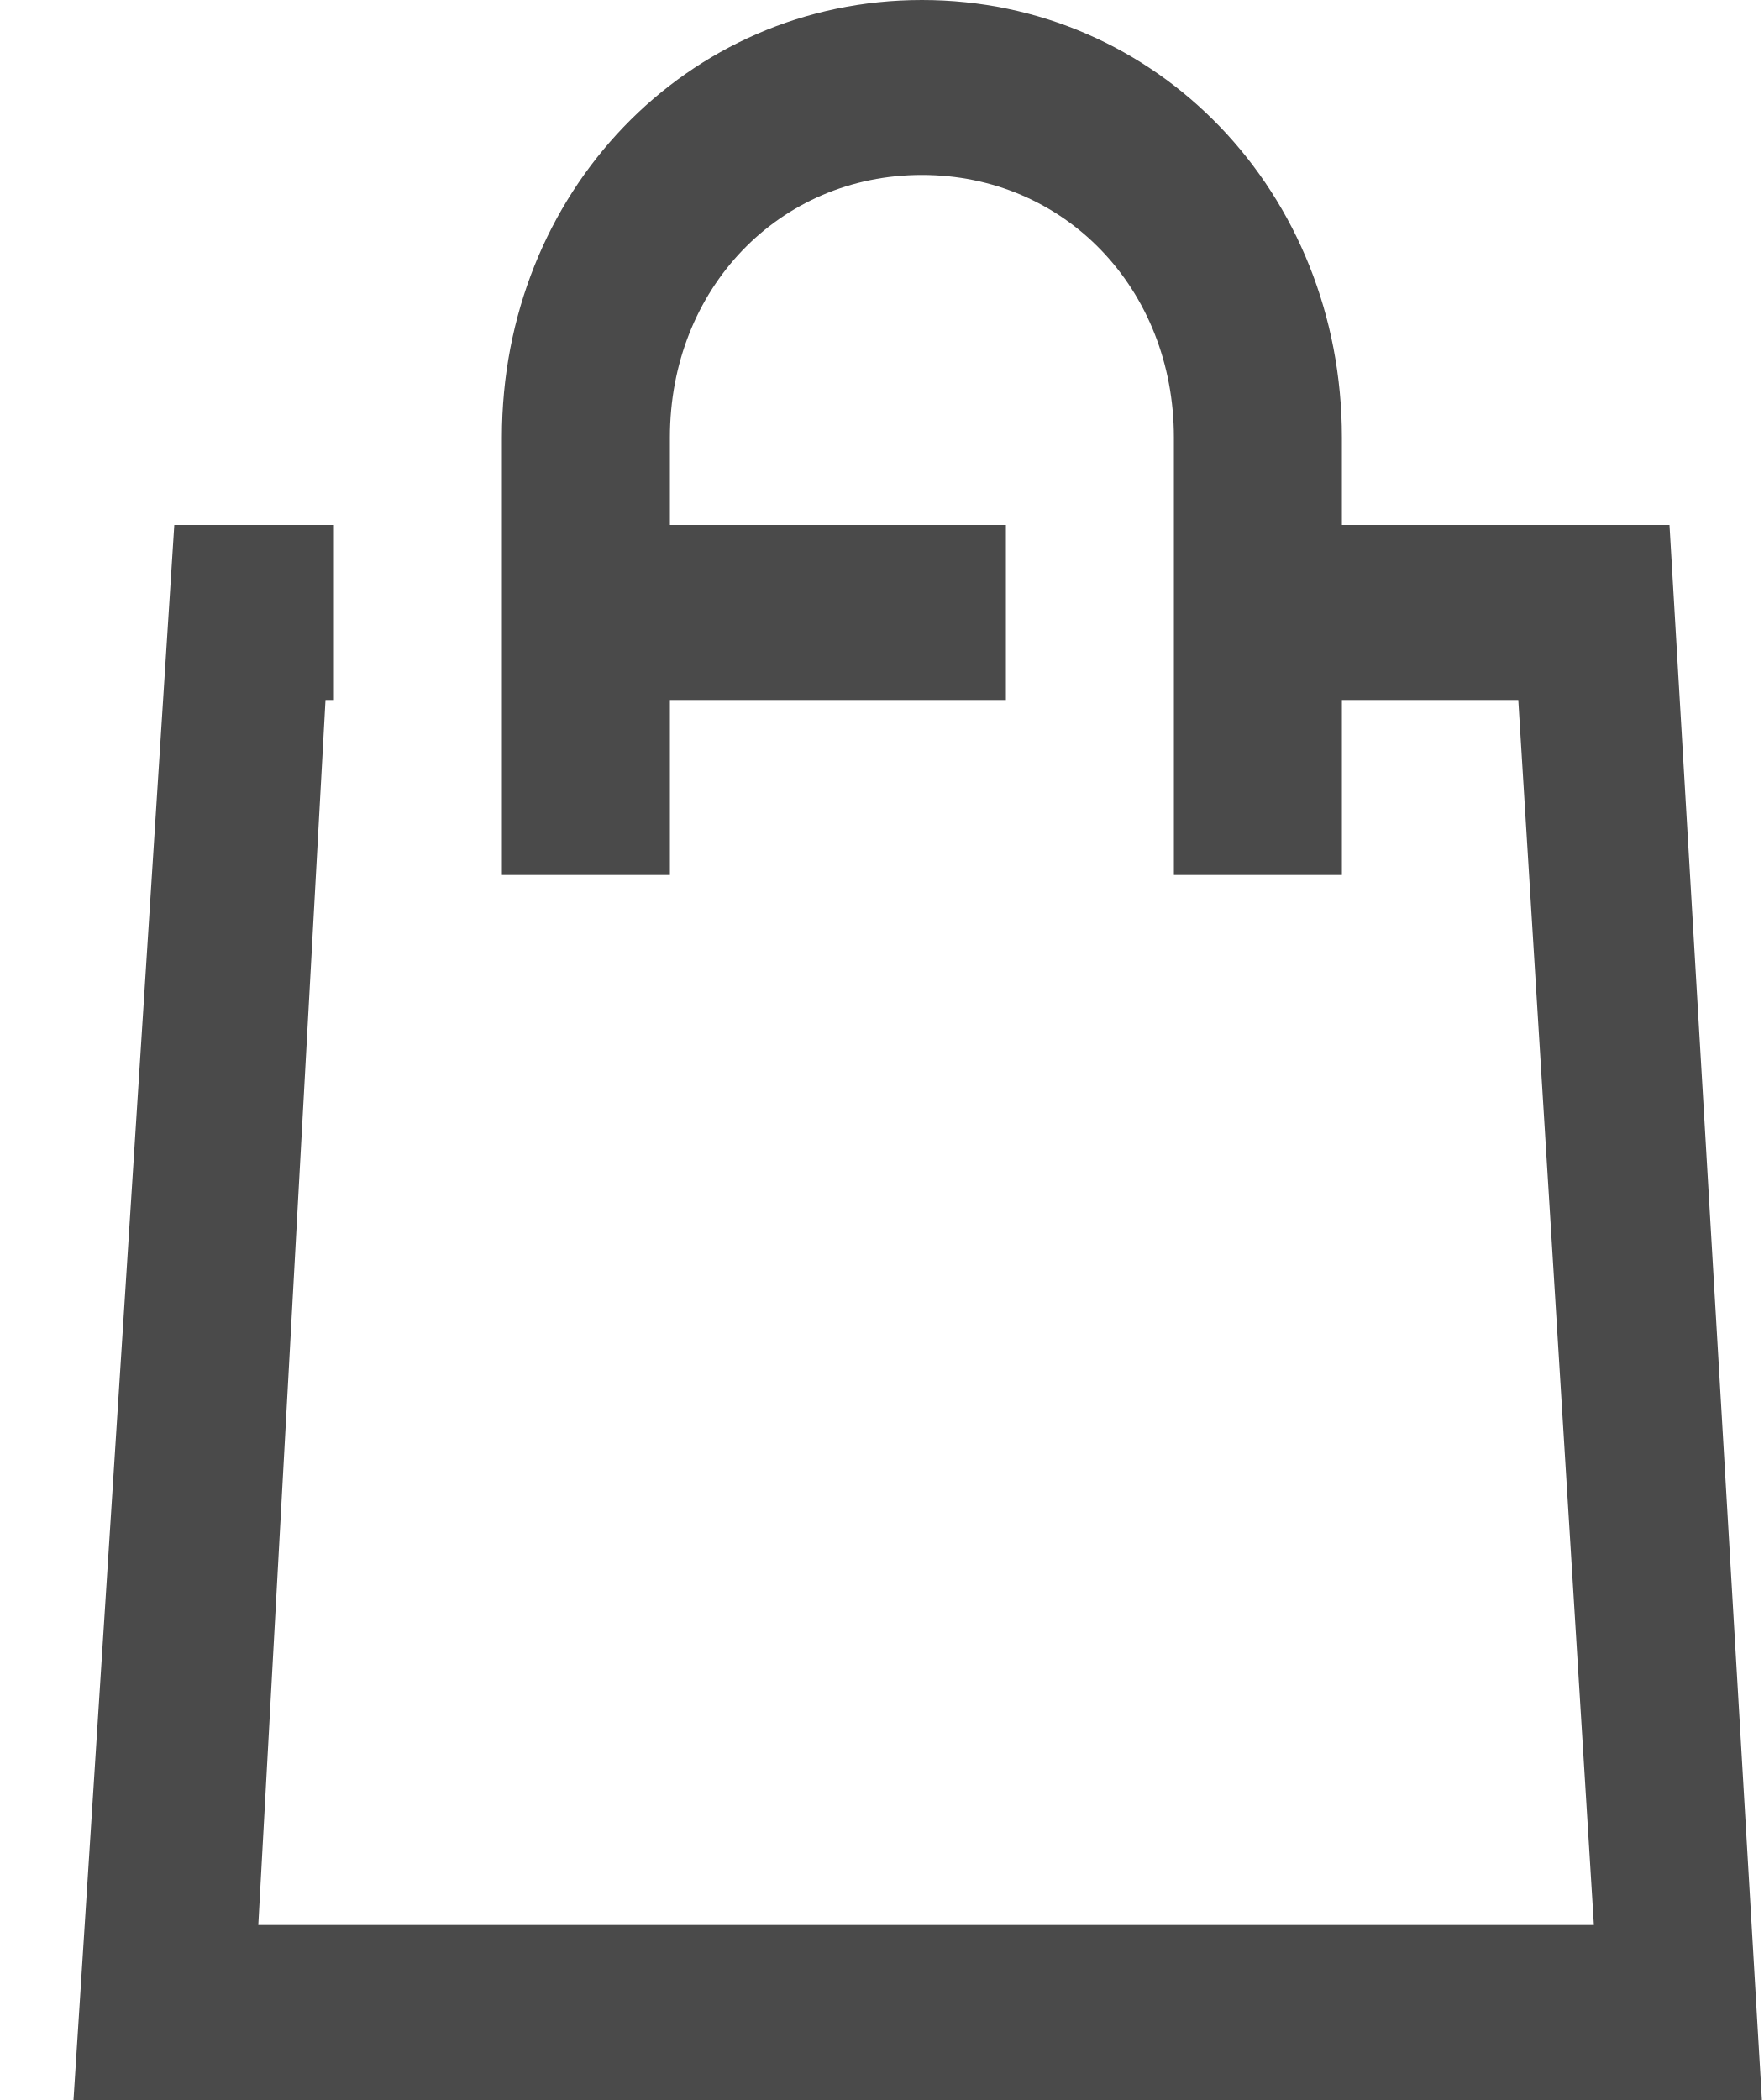
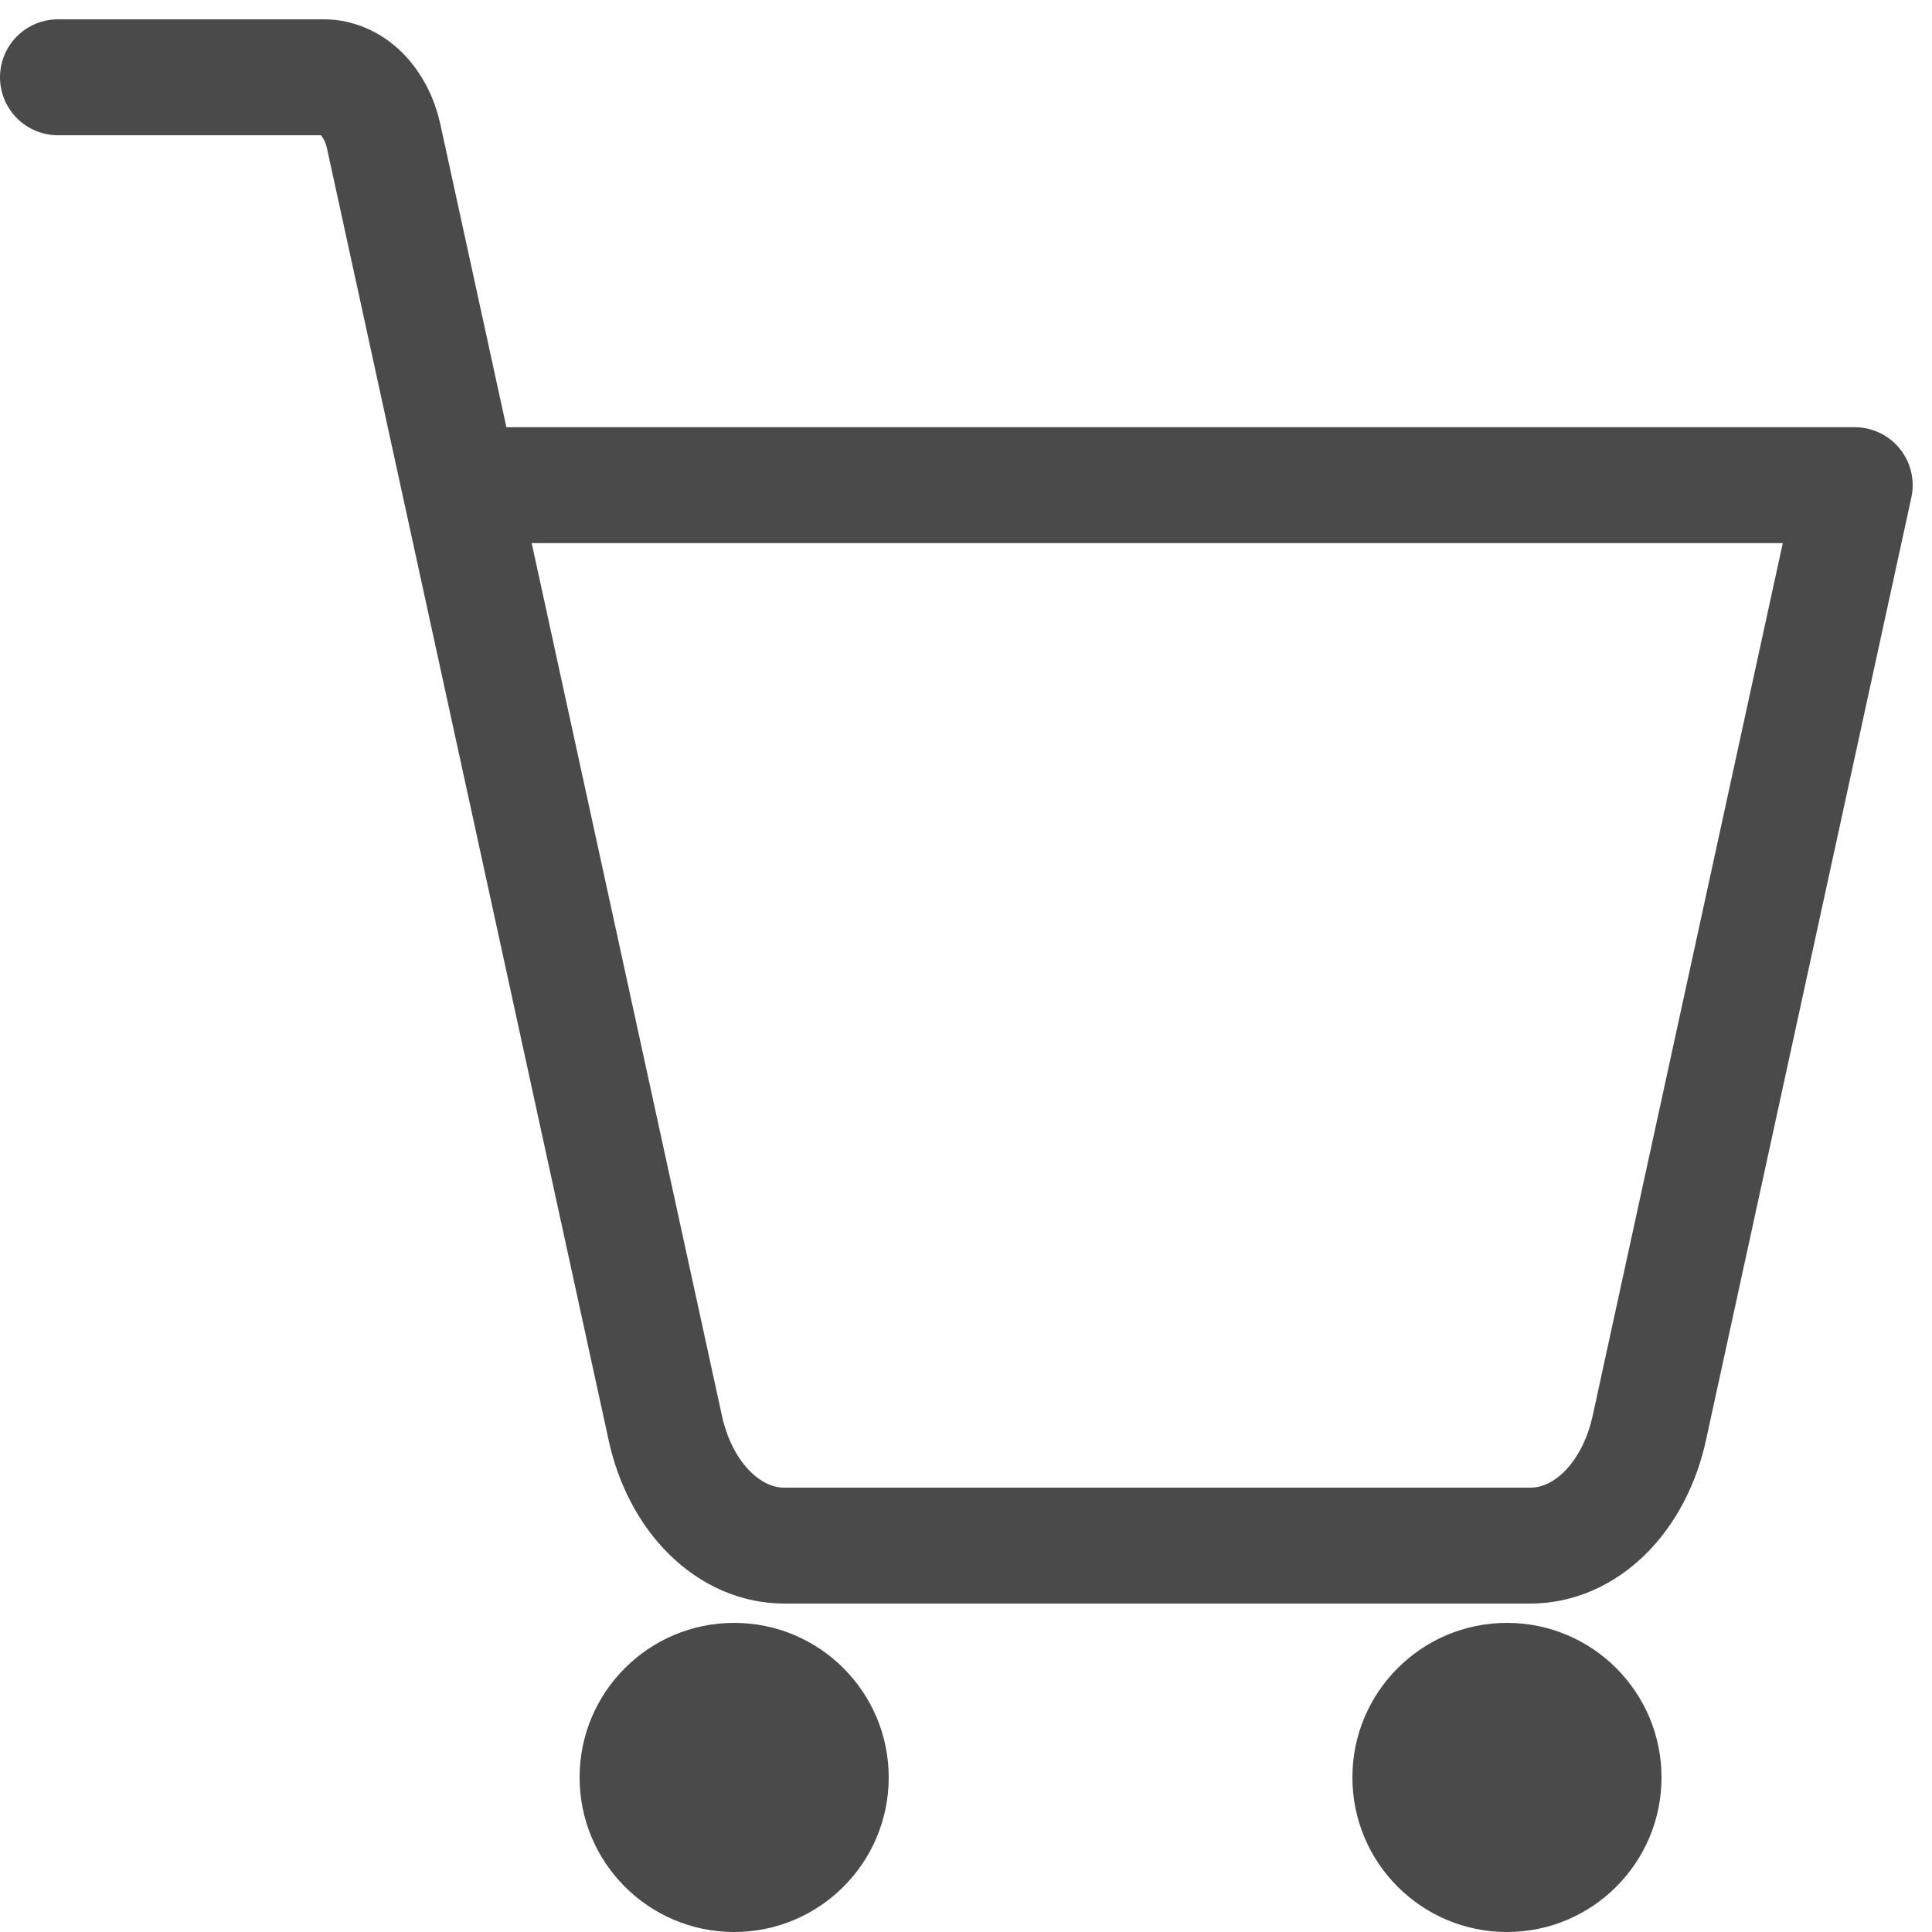
- <svg xmlns="http://www.w3.org/2000/svg" width="21" height="25" viewBox="0 0 21 25" fill="none">
-   <path d="M19.875 6.25H15.975V5.208C15.975 2.292 13.775 0 10.975 0C8.175 0 5.975 2.292 5.975 5.208V10.417H7.975V8.333H11.975V6.25H7.975V5.208C7.975 3.438 9.275 2.083 10.975 2.083C12.675 2.083 13.975 3.438 13.975 5.208V10.417H15.975V8.333H18.075L18.975 22.917H3.075L3.875 8.333H3.975V6.25H2.075L0.875 25H20.975L19.875 6.25Z" fill="#4A4A4A" />
+ <svg xmlns="http://www.w3.org/2000/svg" width="50" height="50" viewBox="0 0 50 50" fill="none">
+   <path d="M19 50C21.209 50 23 48.209 23 46C23 43.791 21.209 42 19 42C16.791 42 15 43.791 15 46C15 48.209 16.791 50 19 50Z" fill="#4A4A4A" />
+   <path d="M39 50C41.209 50 43 48.209 43 46C43 43.791 41.209 42 39 42C36.791 42 35 43.791 35 46C35 48.209 36.791 50 39 50Z" fill="#4A4A4A" />
+   <path d="M11.902 12.556H48L42.688 36.939C42.498 37.824 42.093 38.603 41.533 39.156C40.973 39.709 40.29 40.005 39.589 40H20.313C19.612 40.005 18.929 39.709 18.369 39.156C17.809 38.603 17.403 37.824 17.214 36.939L9.93 3.531C9.834 3.089 9.63 2.701 9.351 2.425C9.071 2.149 8.73 2 8.38 2L1.5 2" stroke="#4A4A4A" stroke-width="3" stroke-linecap="round" stroke-linejoin="round" />
</svg>
